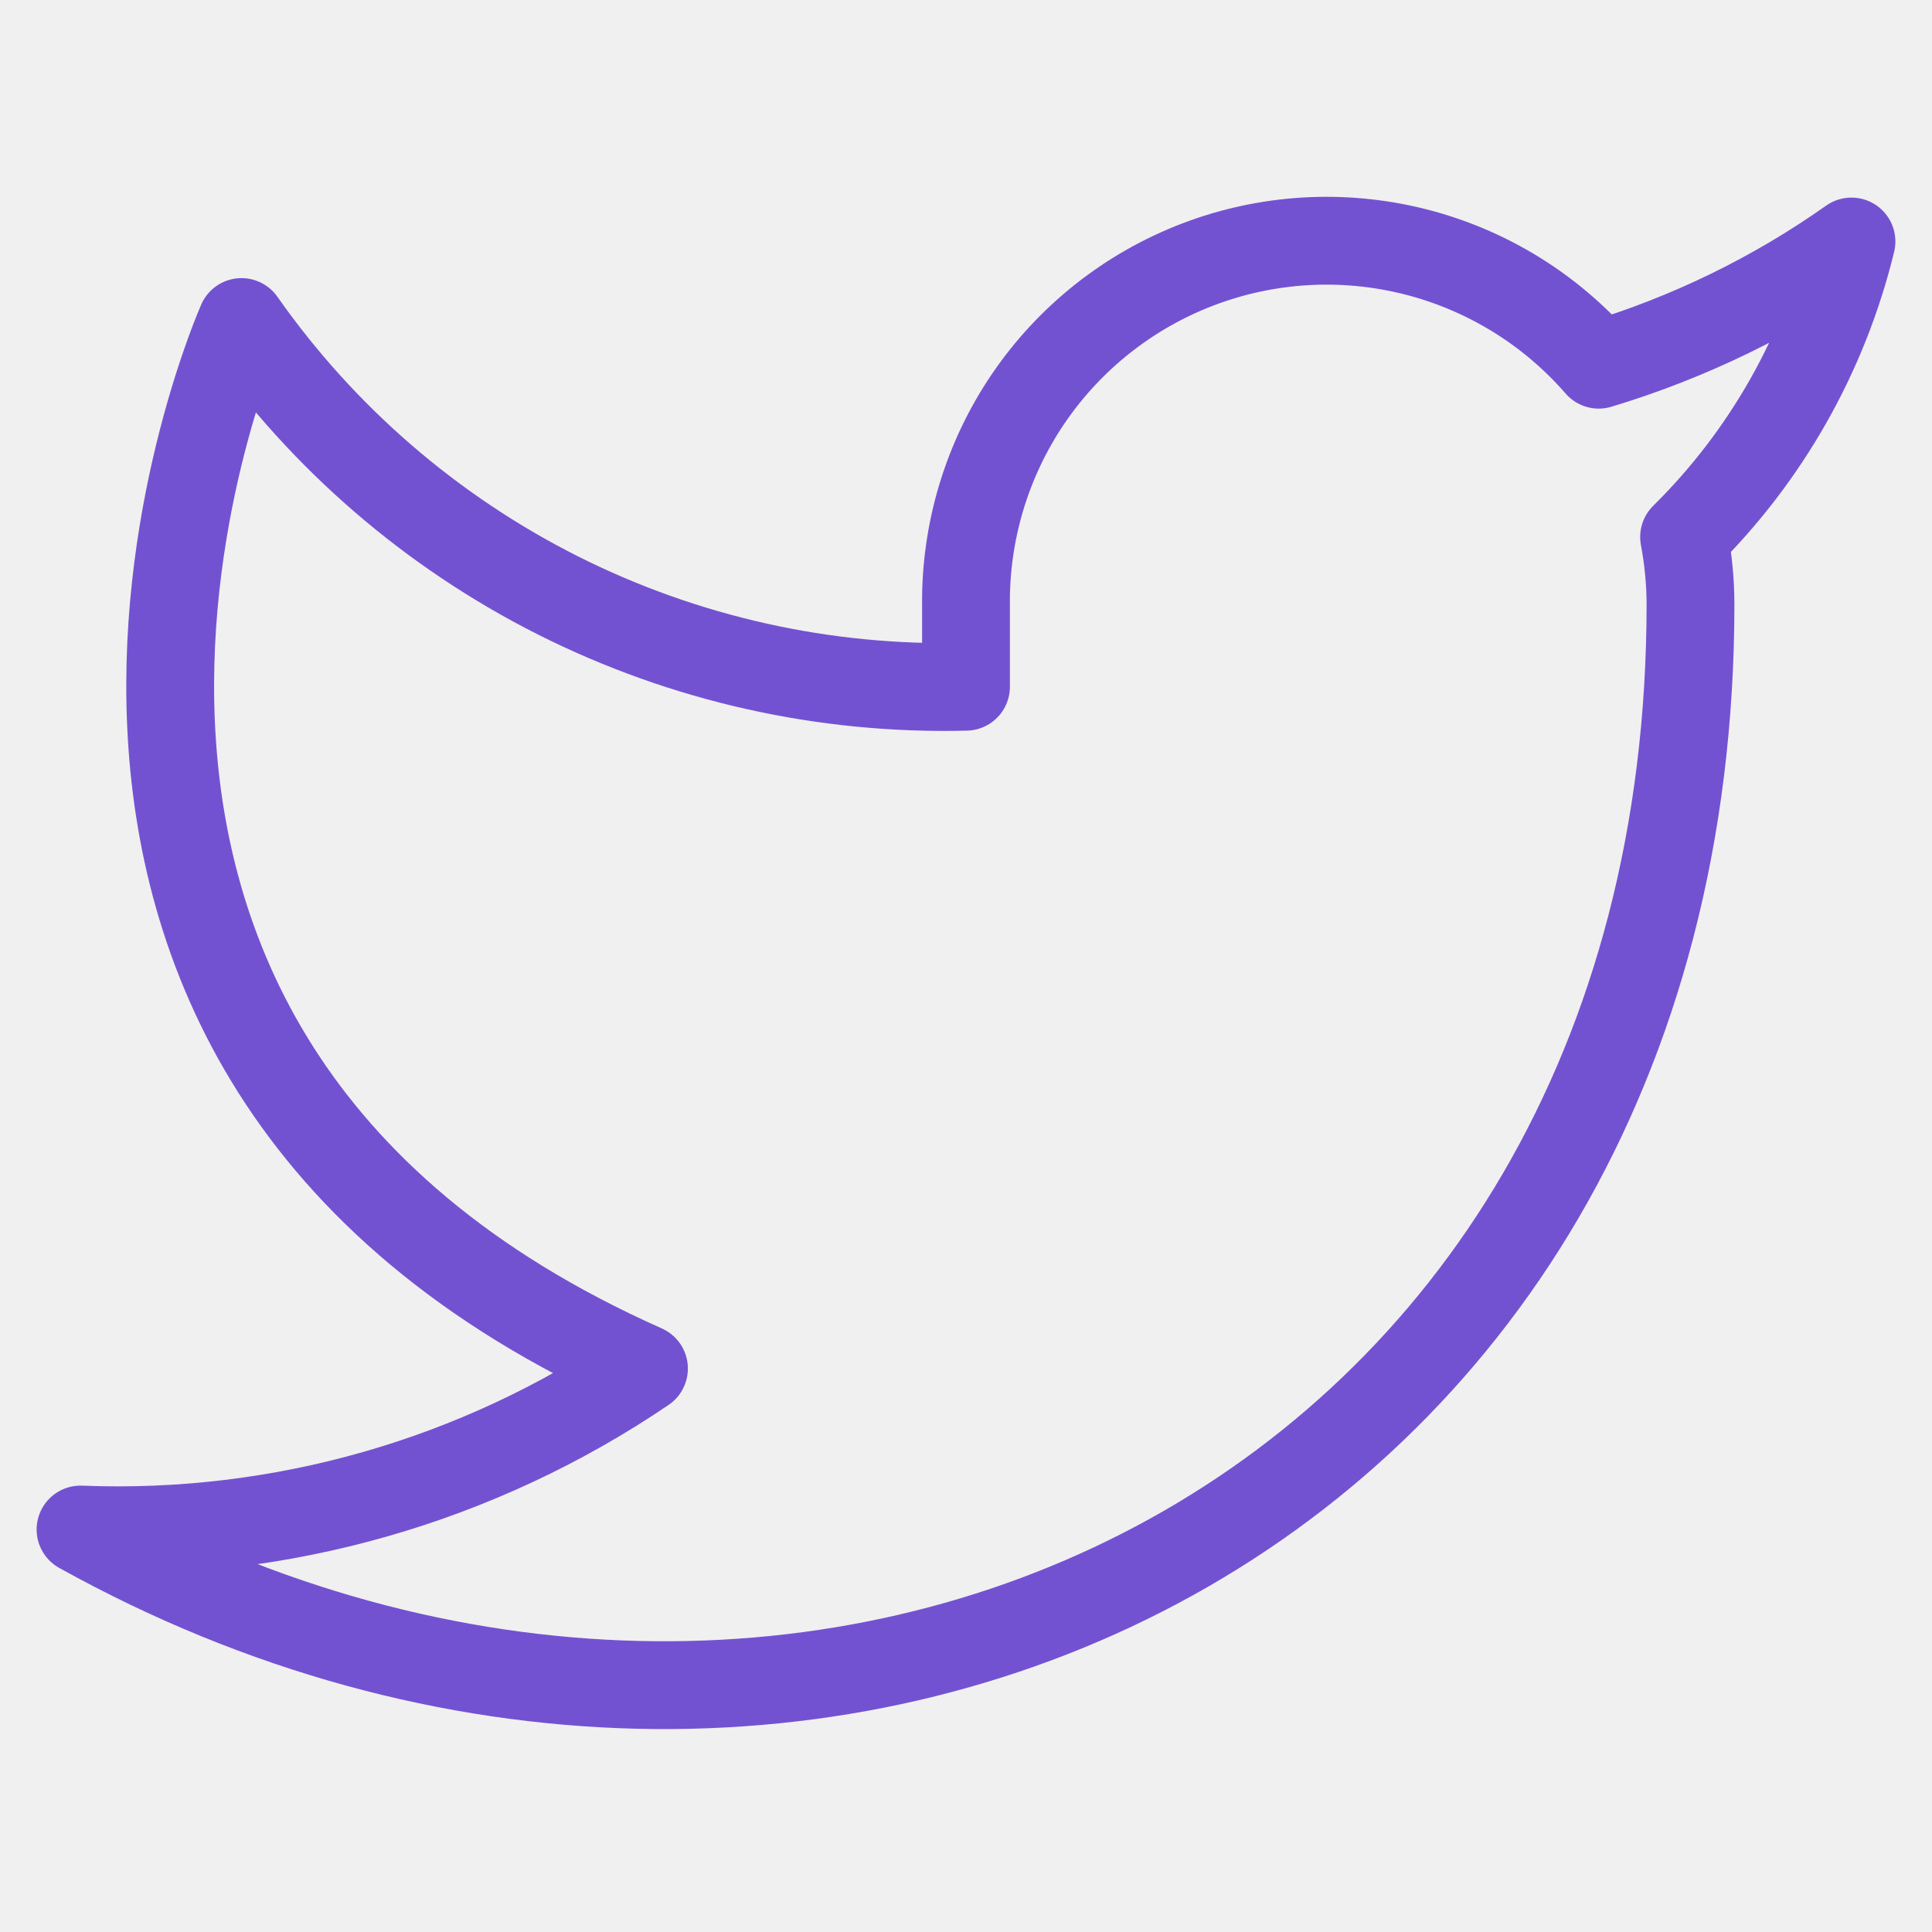
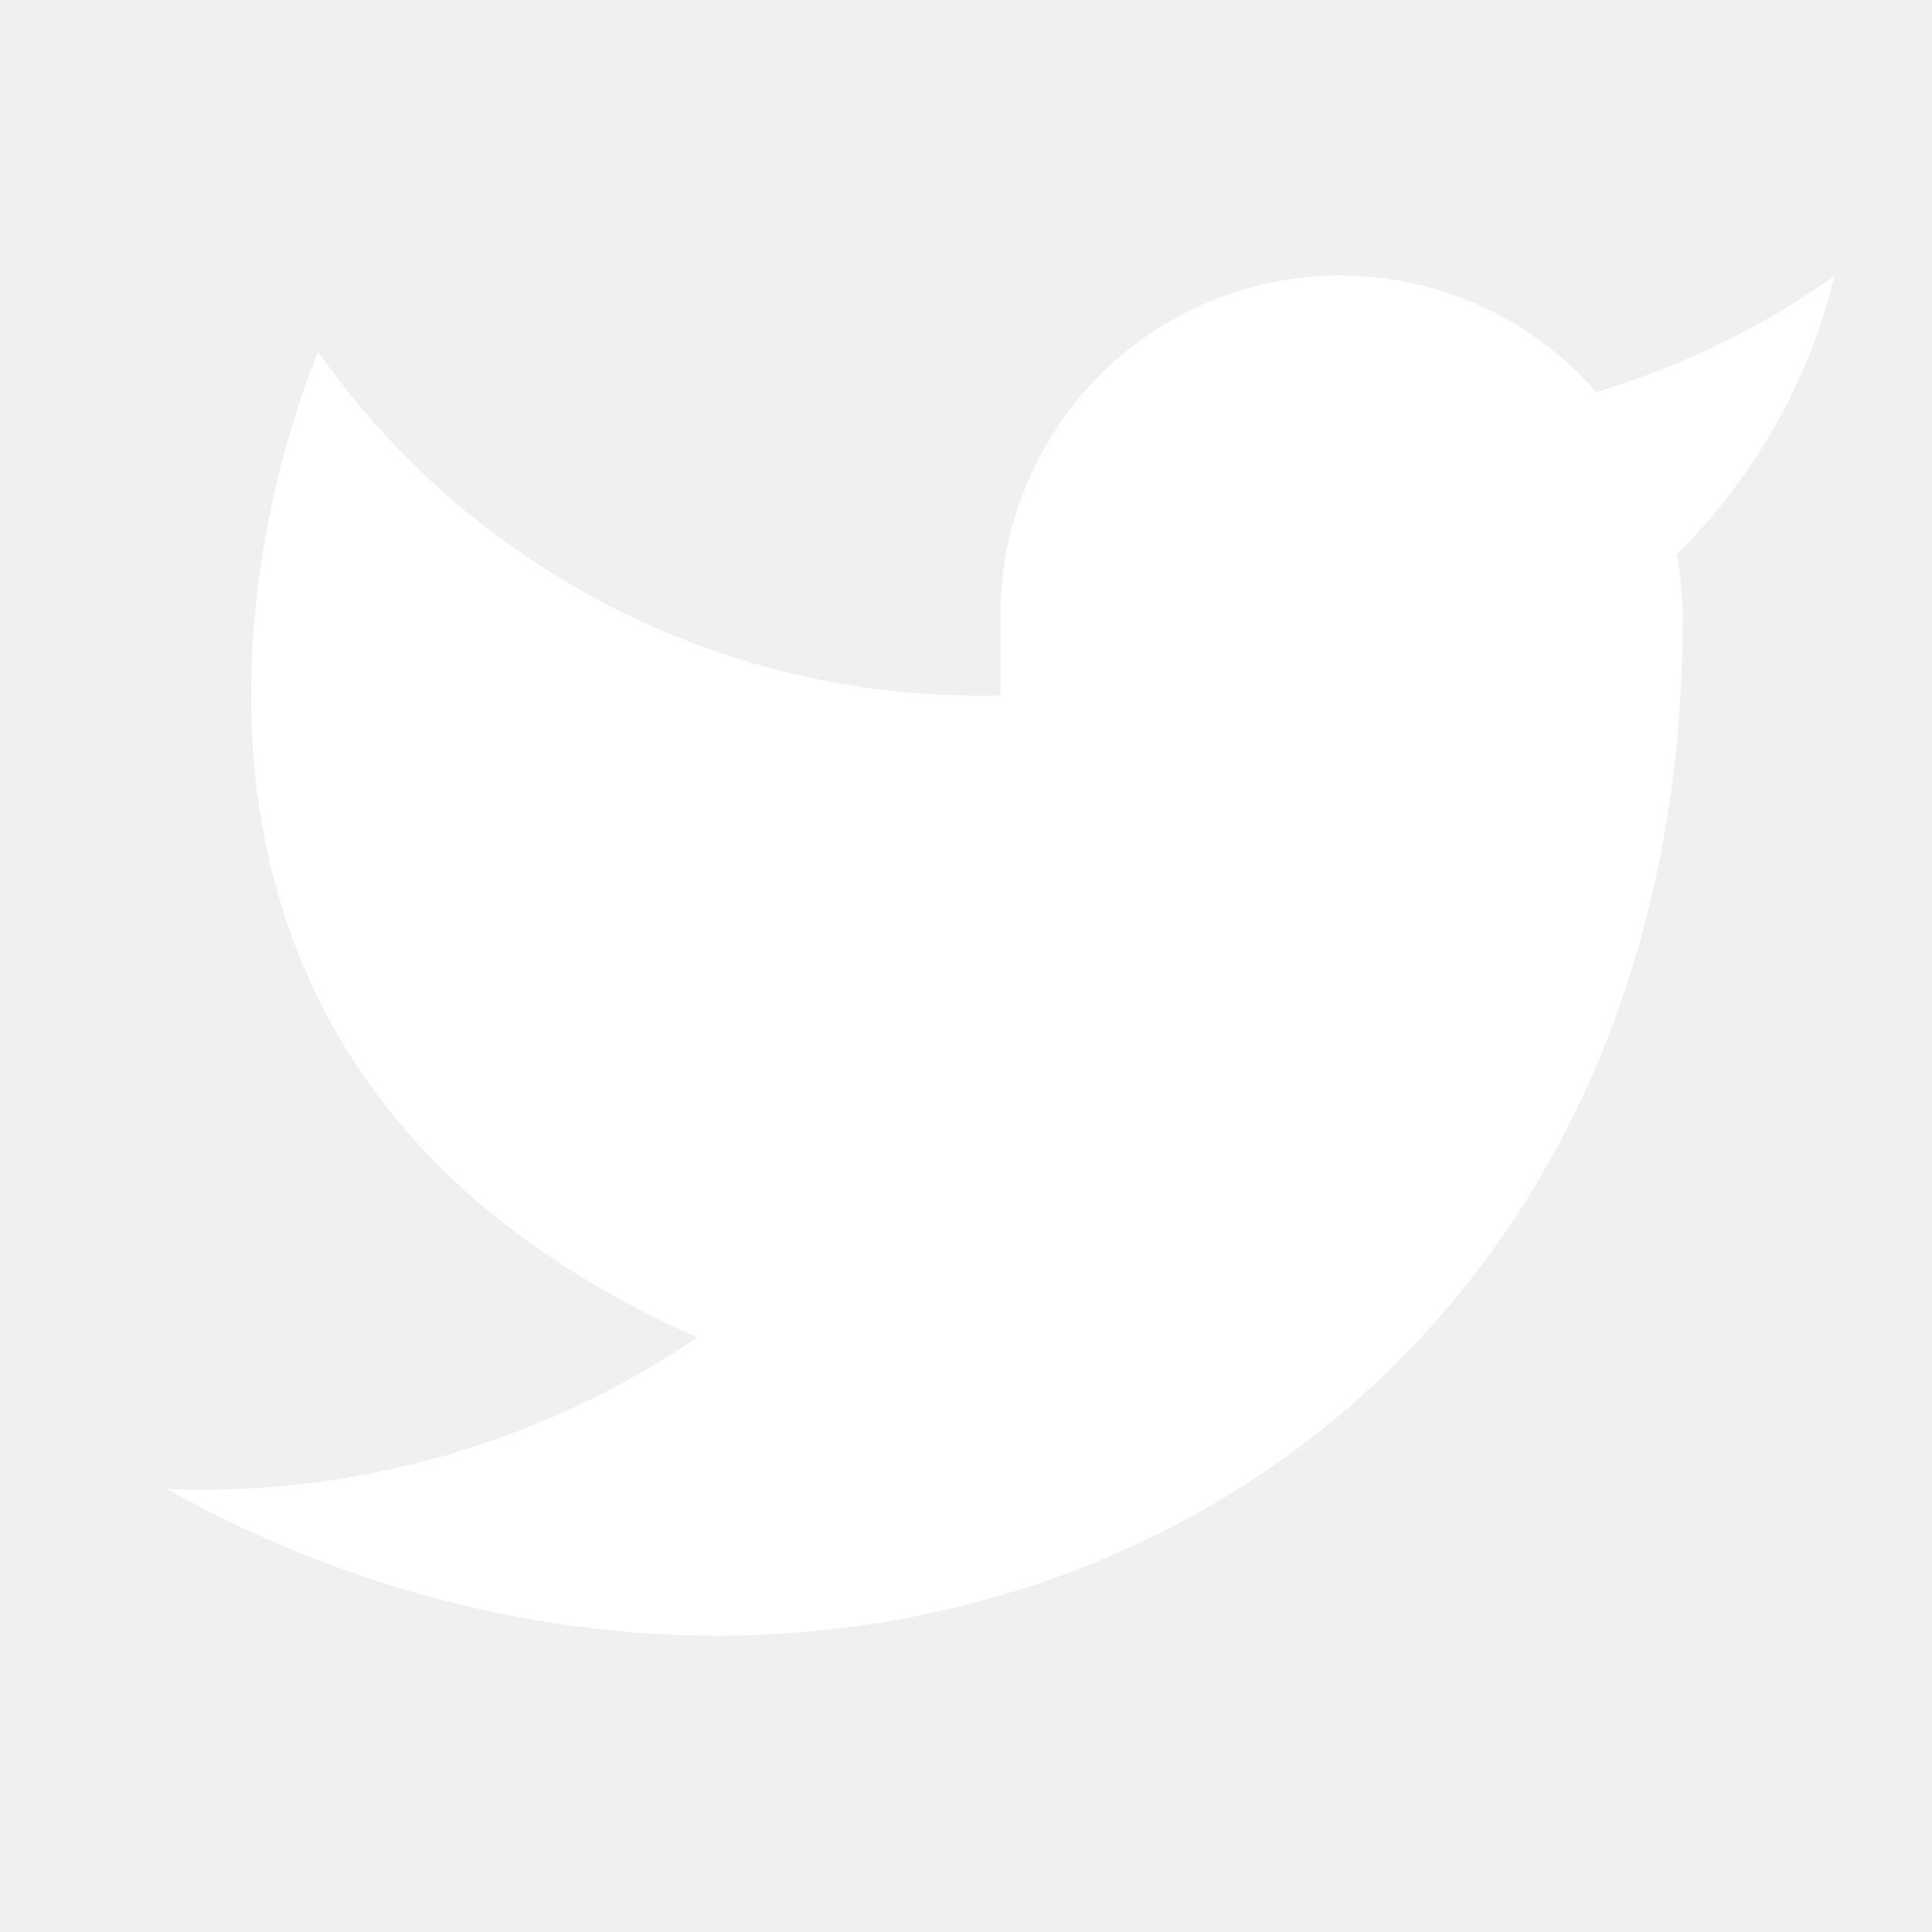
- <svg xmlns="http://www.w3.org/2000/svg" width="22" height="22" viewBox="0 0 22 22" fill="none">
-   <path d="M21.083 2.75C20.205 3.37 19.233 3.843 18.205 4.153C17.653 3.518 16.919 3.068 16.103 2.864C15.287 2.66 14.428 2.711 13.642 3.011C12.856 3.311 12.181 3.845 11.708 4.541C11.236 5.237 10.989 6.062 11 6.903V7.82C9.389 7.861 7.793 7.504 6.353 6.78C4.914 6.055 3.676 4.986 2.75 3.667C2.75 3.667 -0.917 11.917 7.333 15.584C5.445 16.865 3.196 17.508 0.917 17.417C9.166 22 19.25 17.417 19.25 6.875C19.249 6.62 19.224 6.365 19.177 6.115C20.112 5.192 20.772 4.027 21.083 2.75Z" stroke="#7352D1" stroke-linecap="round" stroke-linejoin="round" />
+ <svg xmlns="http://www.w3.org/2000/svg" width="19" height="19" viewBox="0 0 19 19" fill="none">
+   <g clip-path="url(#clip0_3425_4648)">
+     <path d="M18.04 2.716C17.326 3.22 16.535 3.605 15.699 3.857C15.25 3.341 14.653 2.975 13.989 2.809C13.326 2.643 12.627 2.685 11.988 2.929C11.349 3.172 10.8 3.607 10.416 4.173C10.031 4.739 9.83 5.409 9.839 6.093V6.839C8.529 6.873 7.231 6.582 6.061 5.993C4.89 5.404 3.883 4.534 3.13 3.462C3.13 3.462 0.148 10.171 6.857 13.153C5.322 14.195 3.493 14.718 1.639 14.644C8.348 18.371 16.549 14.644 16.549 6.071C16.548 5.863 16.528 5.656 16.489 5.452C17.25 4.702 17.787 3.755 18.04 2.716Z" fill="white" />
+   </g>
+   <defs>
+     <clipPath id="clip0_3425_4648">
+       <rect width="17.891" height="17.891" fill="white" transform="translate(0.893799 0.480469)" />
+     </clipPath>
+   </defs>
</svg>
